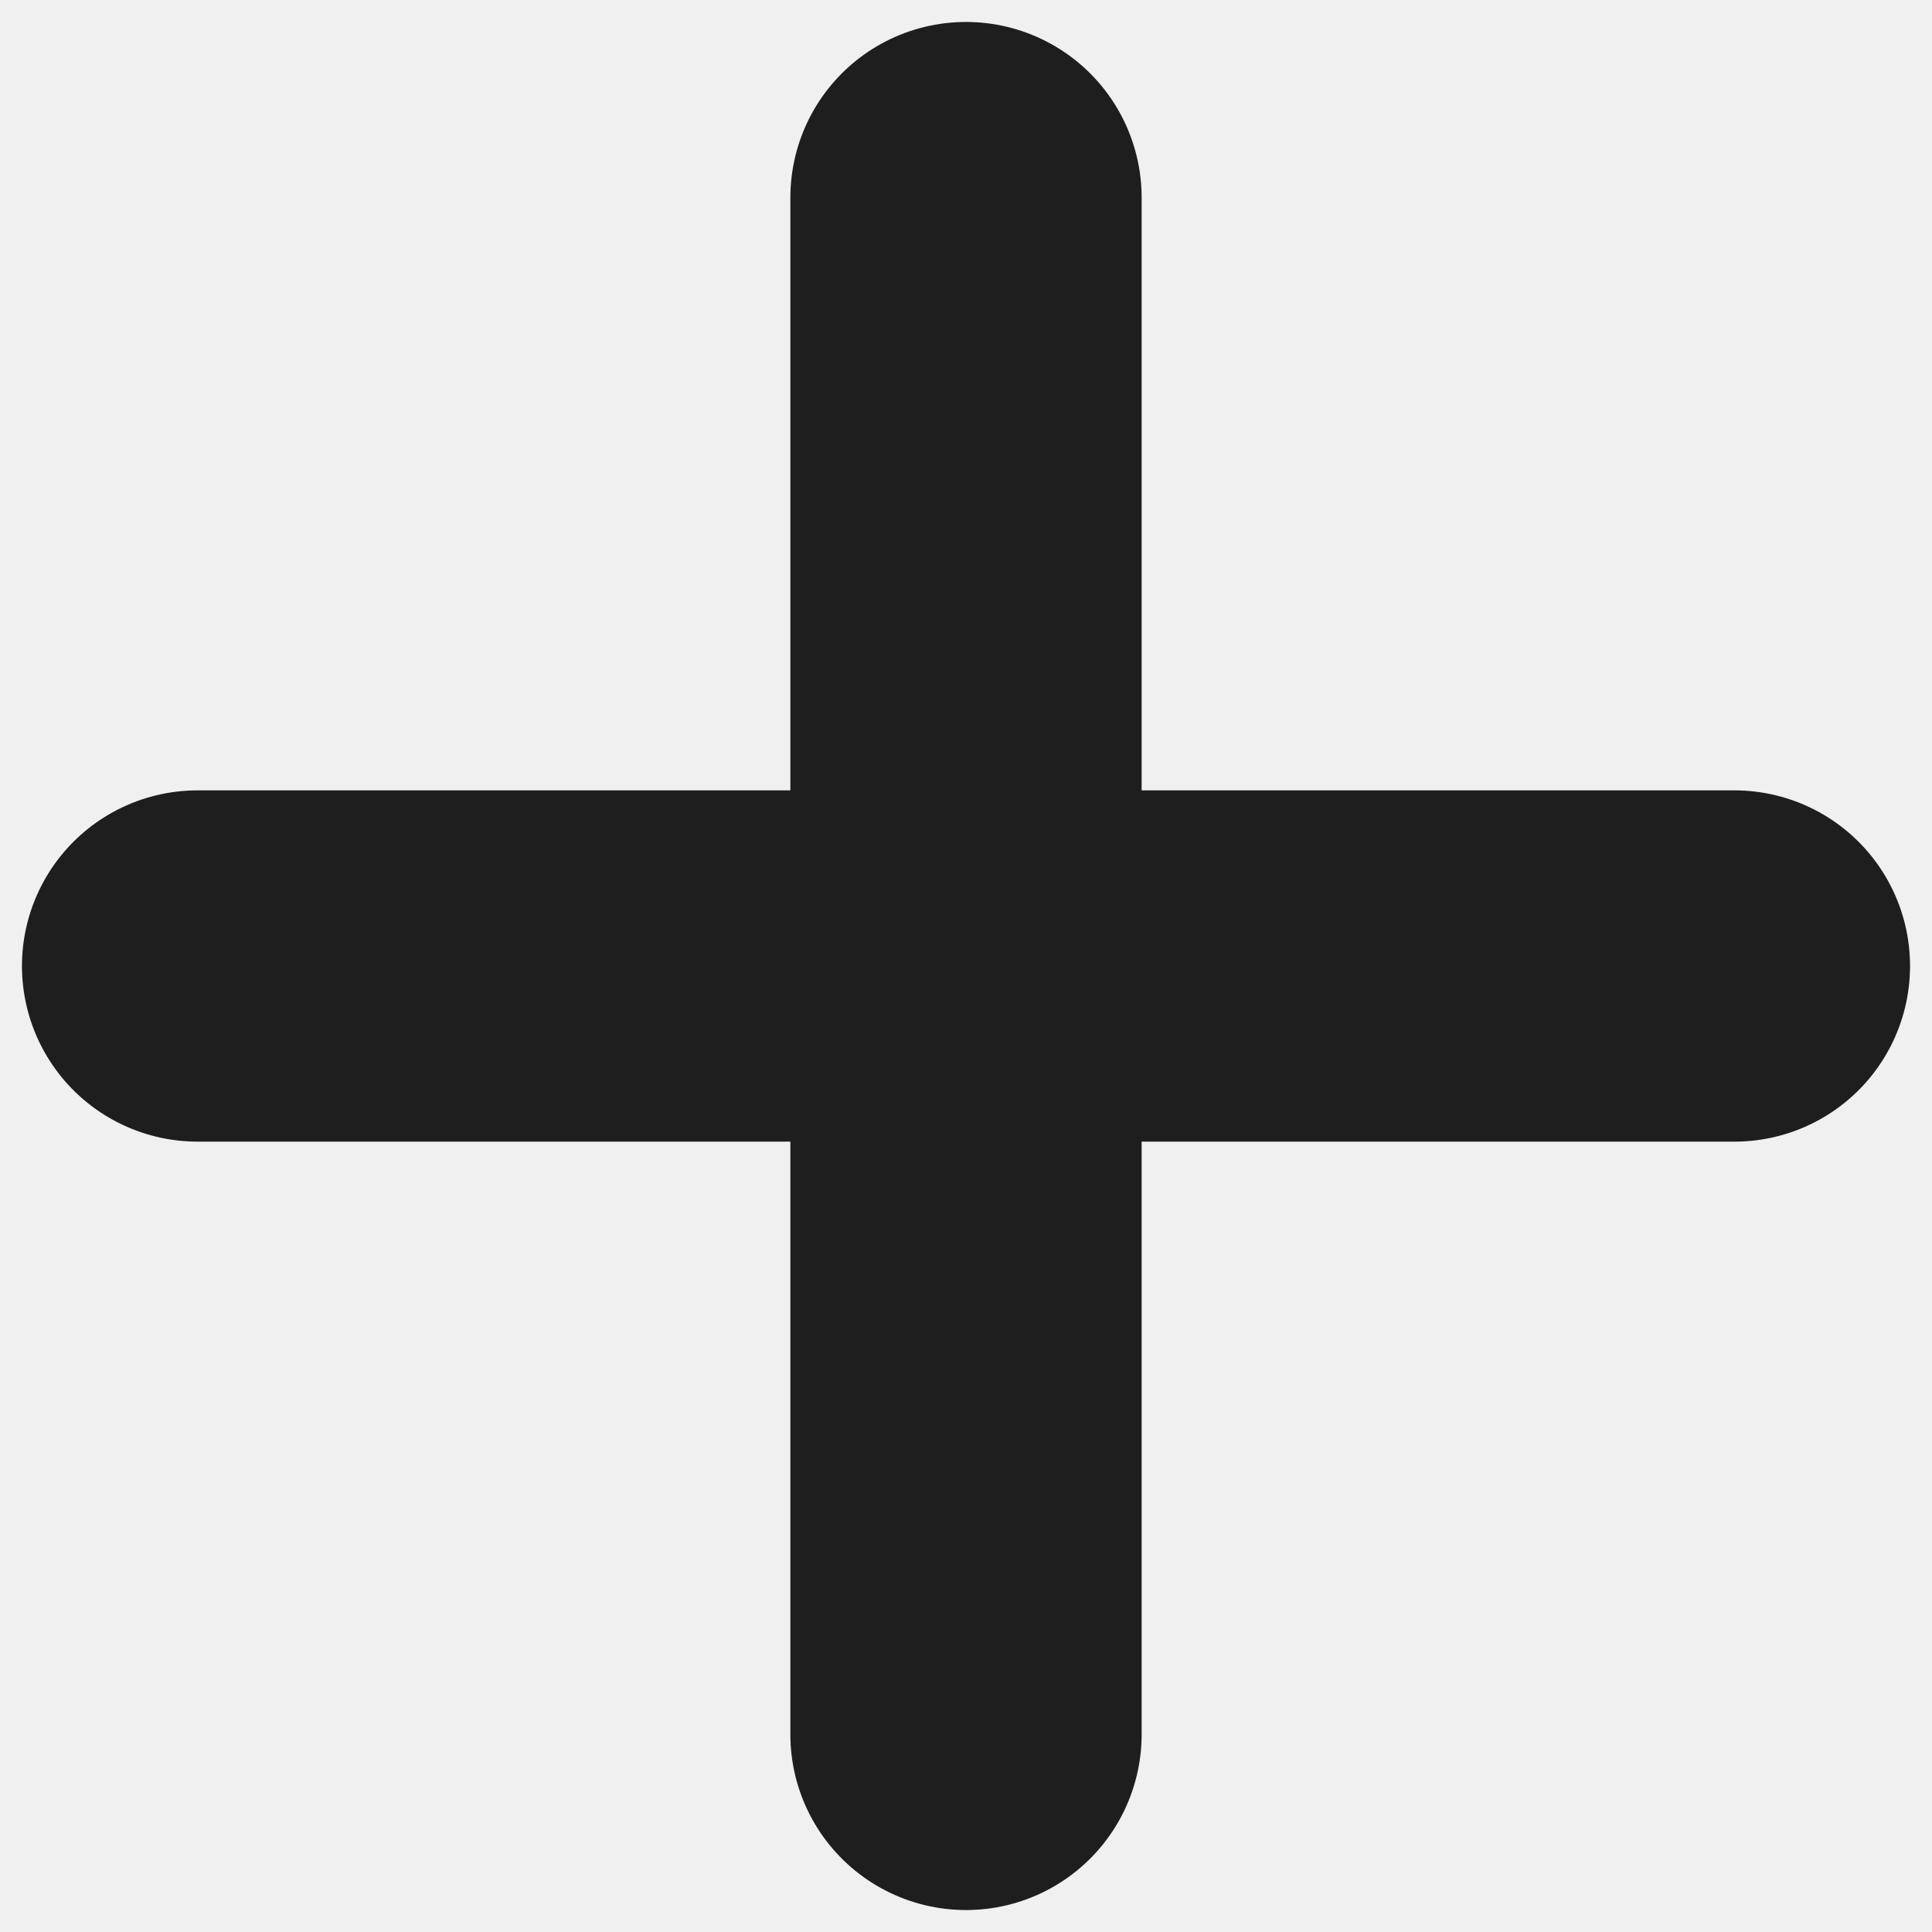
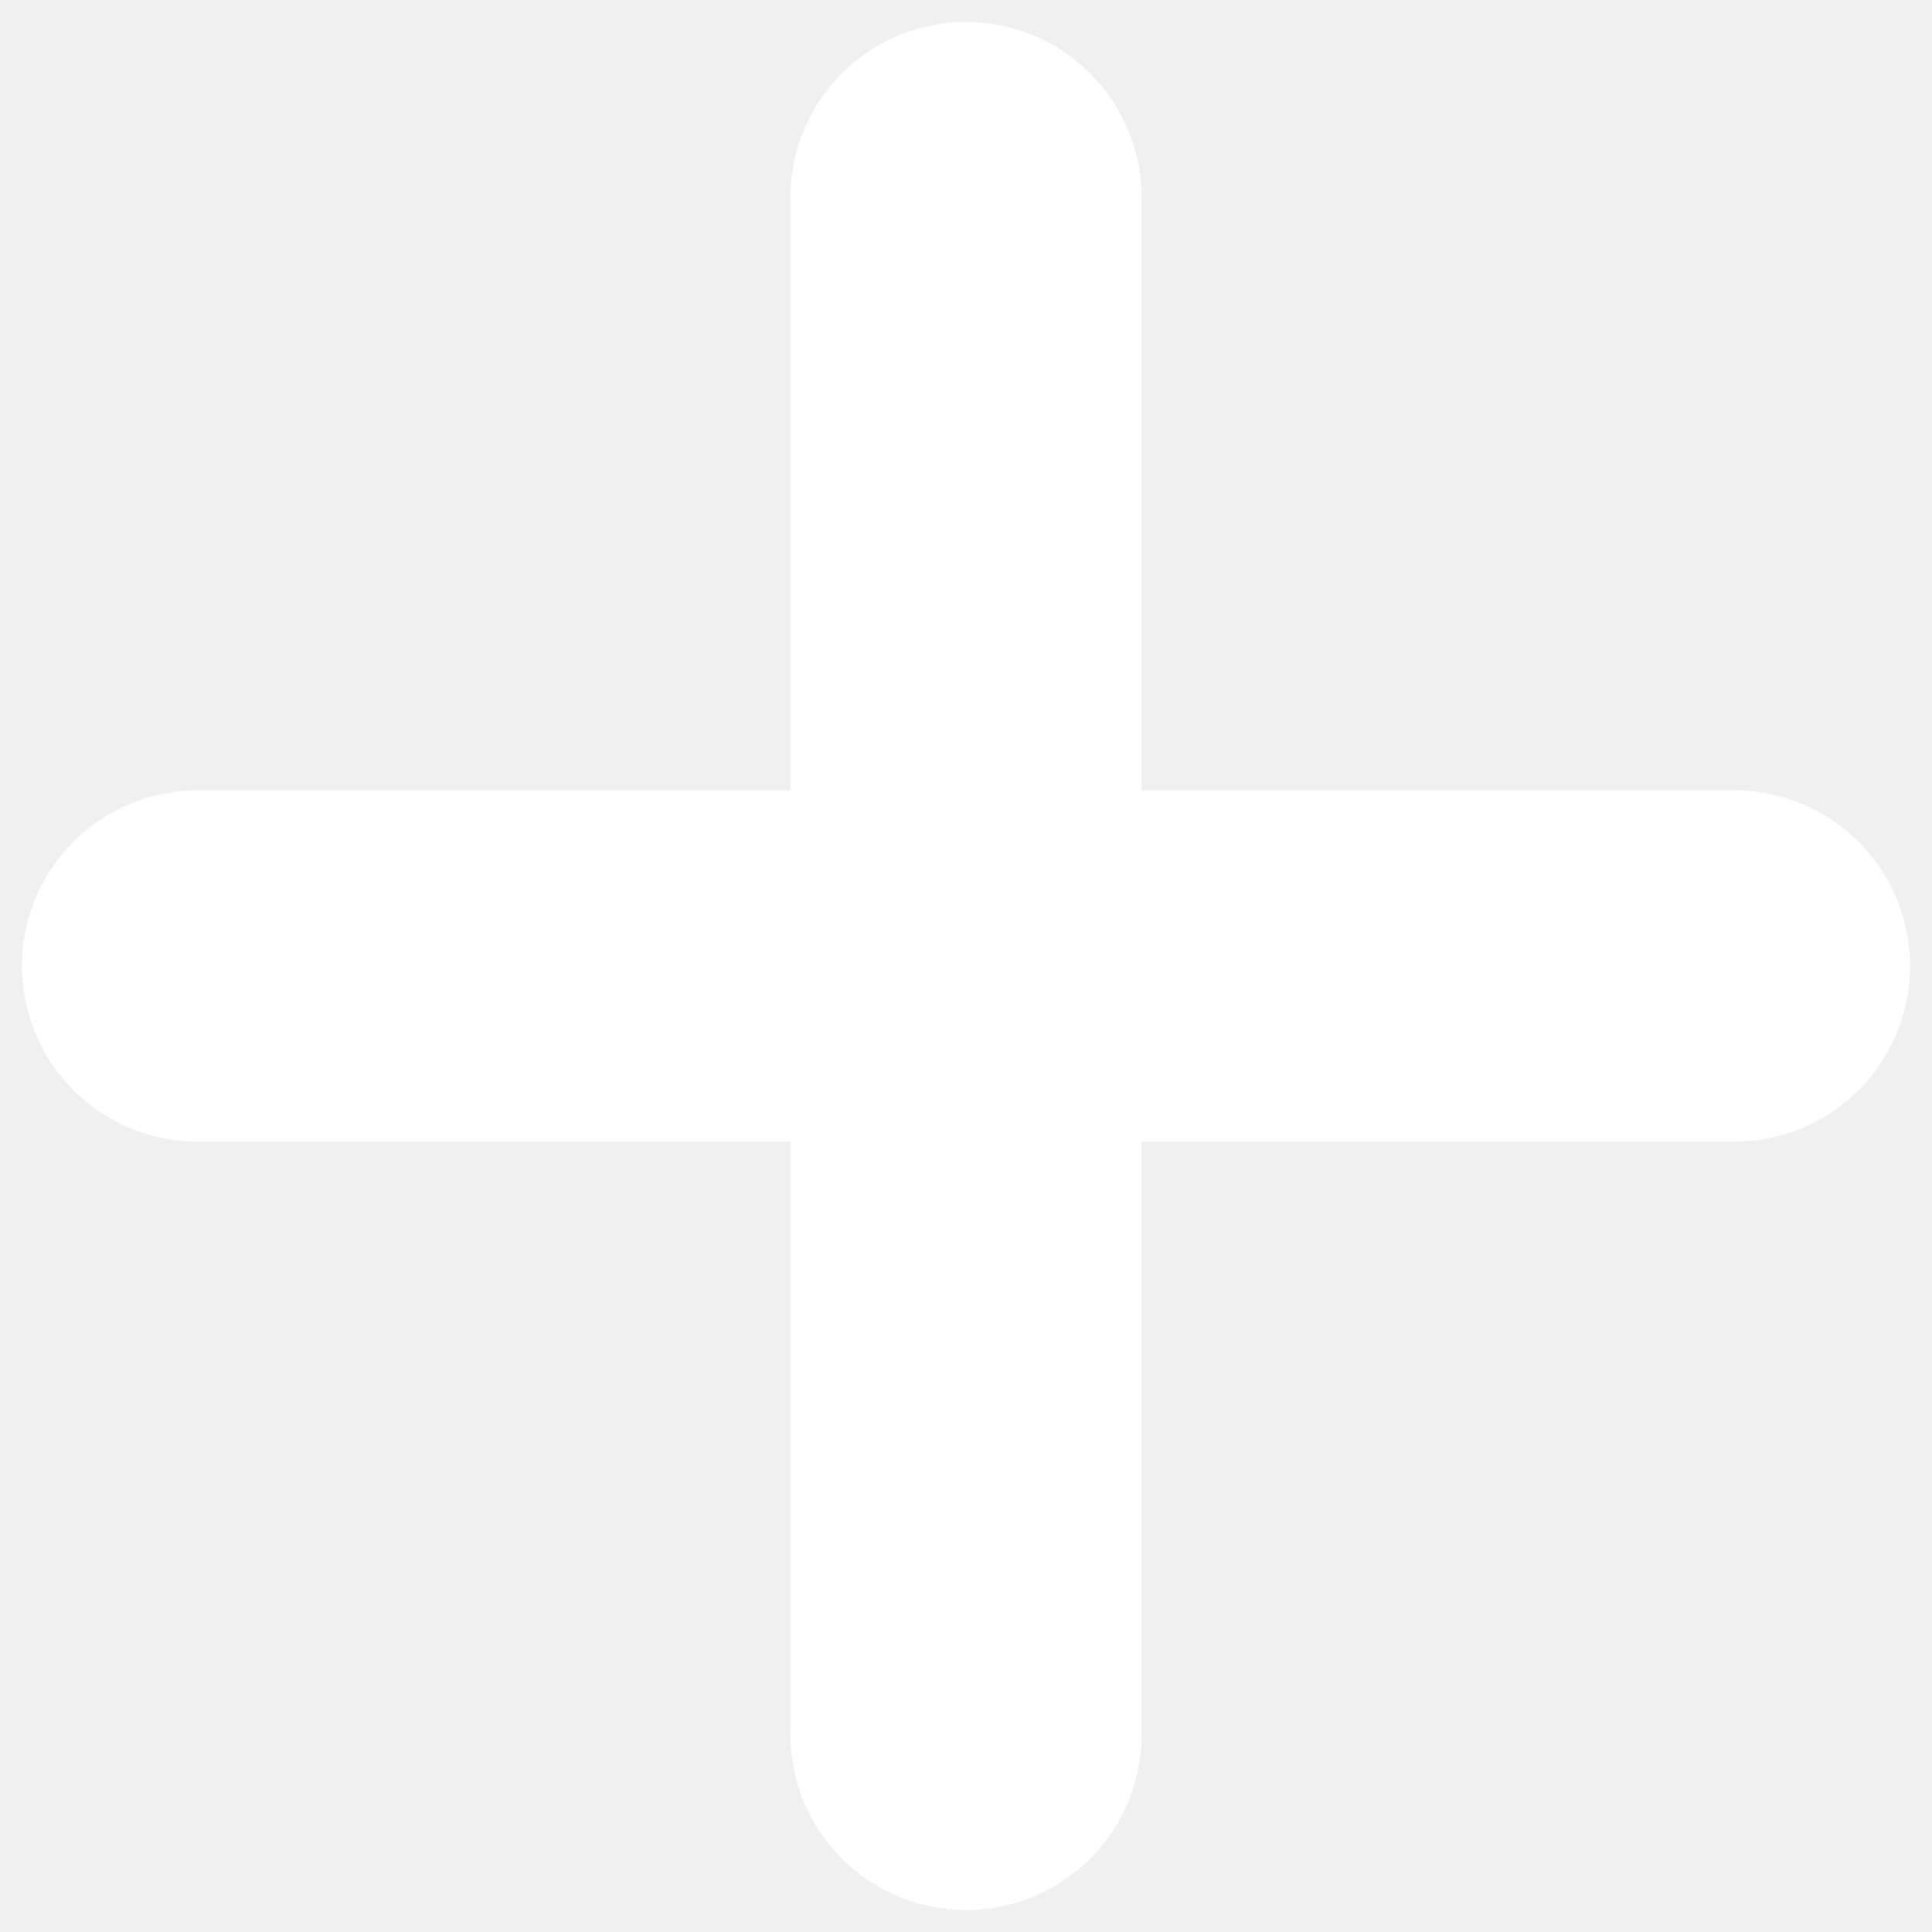
<svg xmlns="http://www.w3.org/2000/svg" width="22" height="22" viewBox="0 0 22 22" fill="none">
-   <path d="M11 2.25V19.75M2.25 11H19.75" stroke="#1E1E1E" stroke-width="4" stroke-linecap="round" stroke-linejoin="round" />
+   <path d="M11 2.25V19.75M2.25 11H19.75" stroke="white" stroke-width="4" stroke-linecap="round" stroke-linejoin="round" />
</svg>
